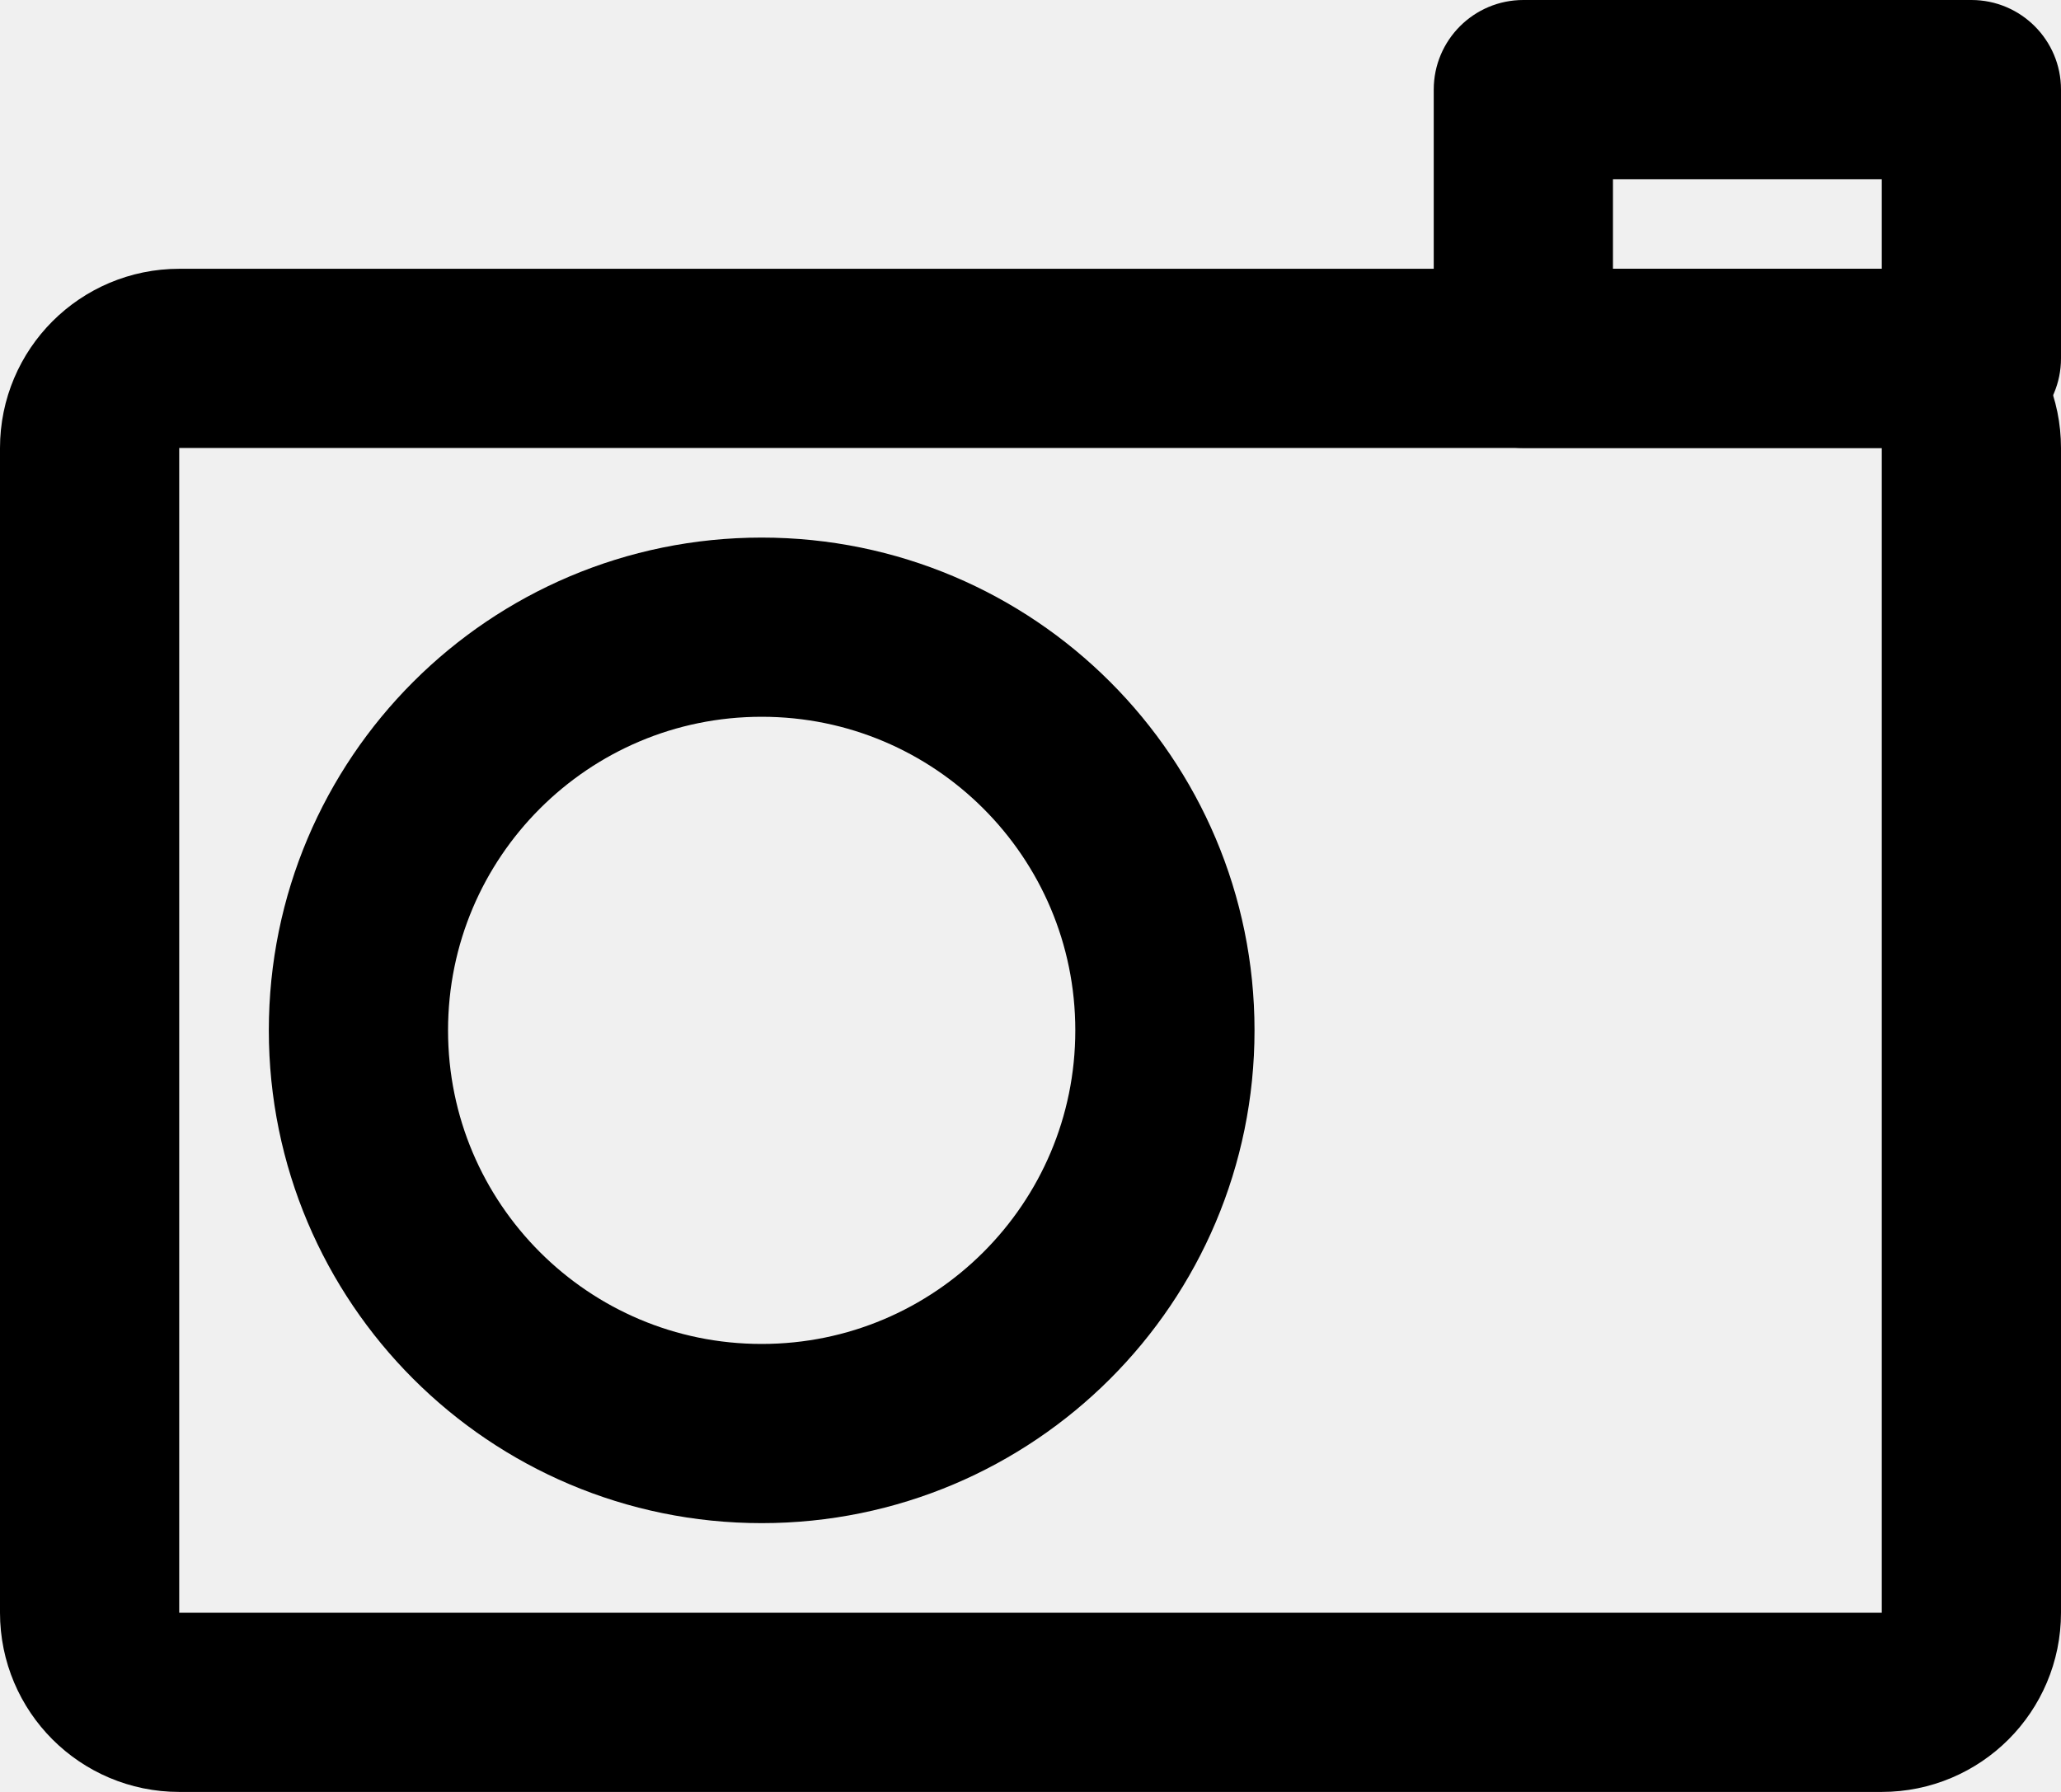
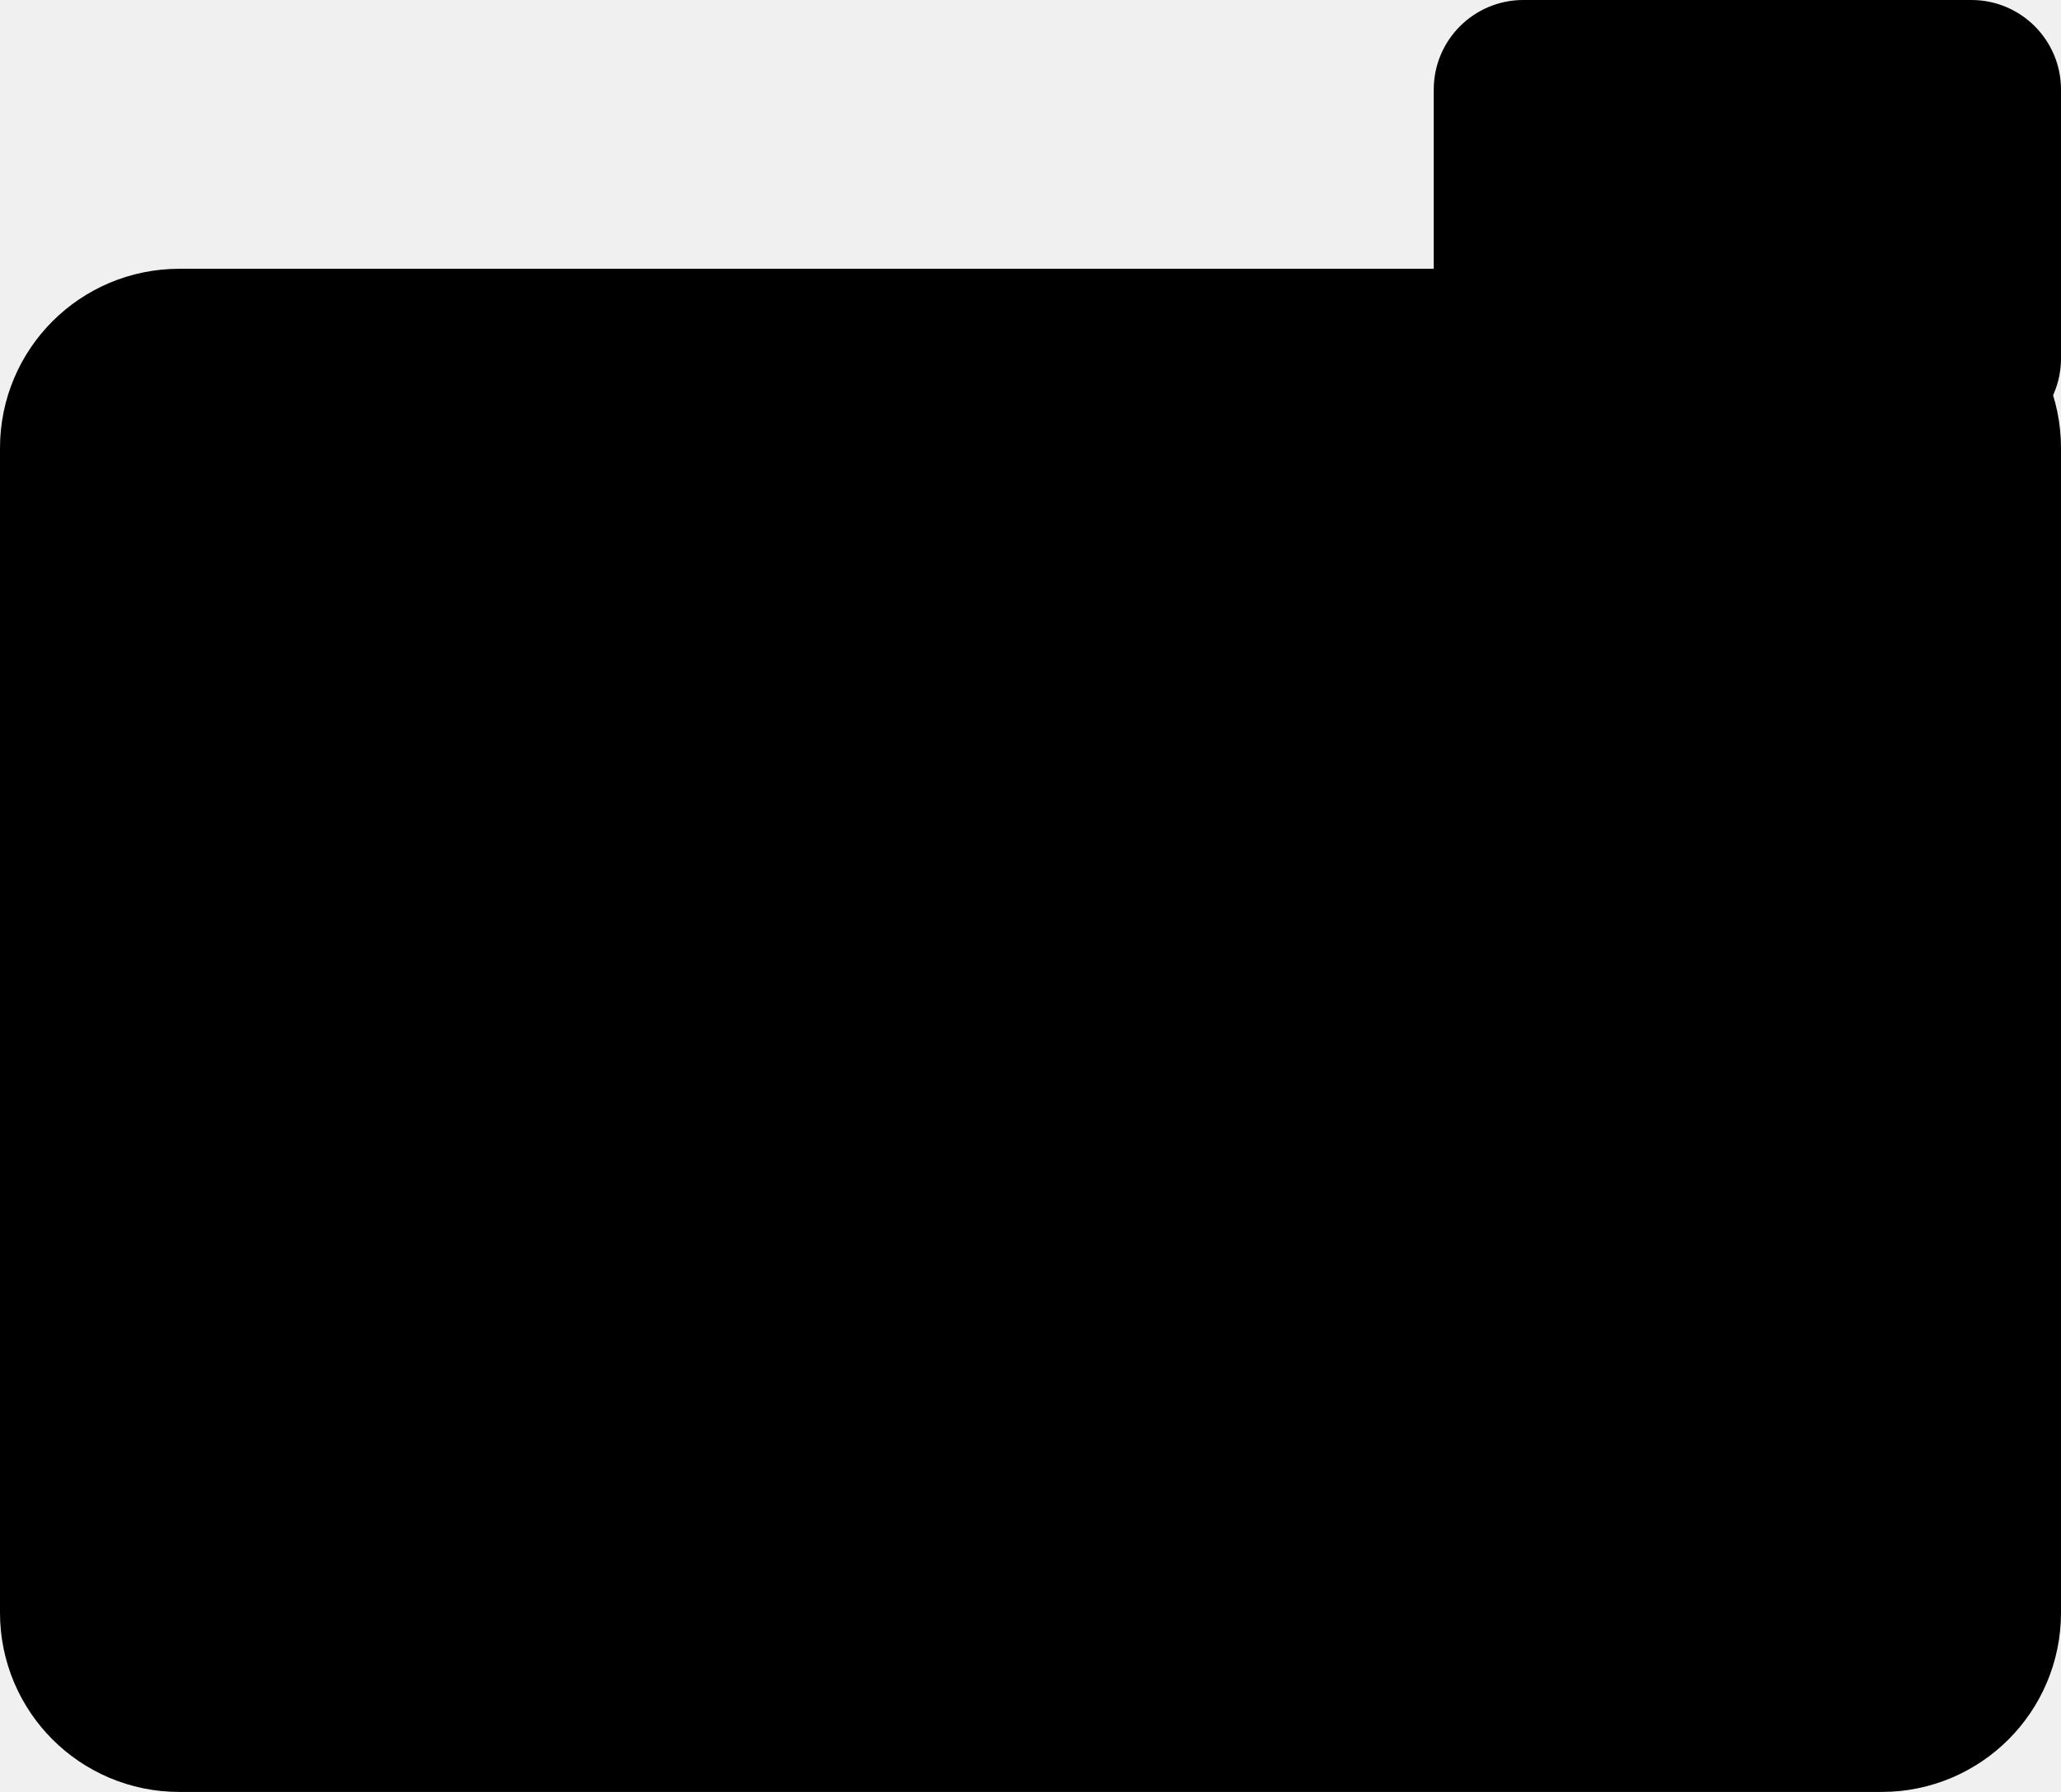
- <svg xmlns="http://www.w3.org/2000/svg" width="23" height="20" viewBox="0 0 23 20" fill="none">
+ <svg xmlns="http://www.w3.org/2000/svg" width="23" height="20" viewBox="0 0 23 20">
  <rect x="1" y="4" width="21" height="15" rx="1" stroke="black" stroke-width="2" />
  <mask id="path-2-inside-1_5_1767" fill="white">
    <rect x="16" width="7" height="5" rx="1" />
  </mask>
  <rect x="16" width="7" height="5" rx="1" stroke="black" stroke-width="4" mask="url(#path-2-inside-1_5_1767)" />
  <circle cx="8.5" cy="11.5" r="4.5" stroke="black" stroke-width="2" />
</svg>
